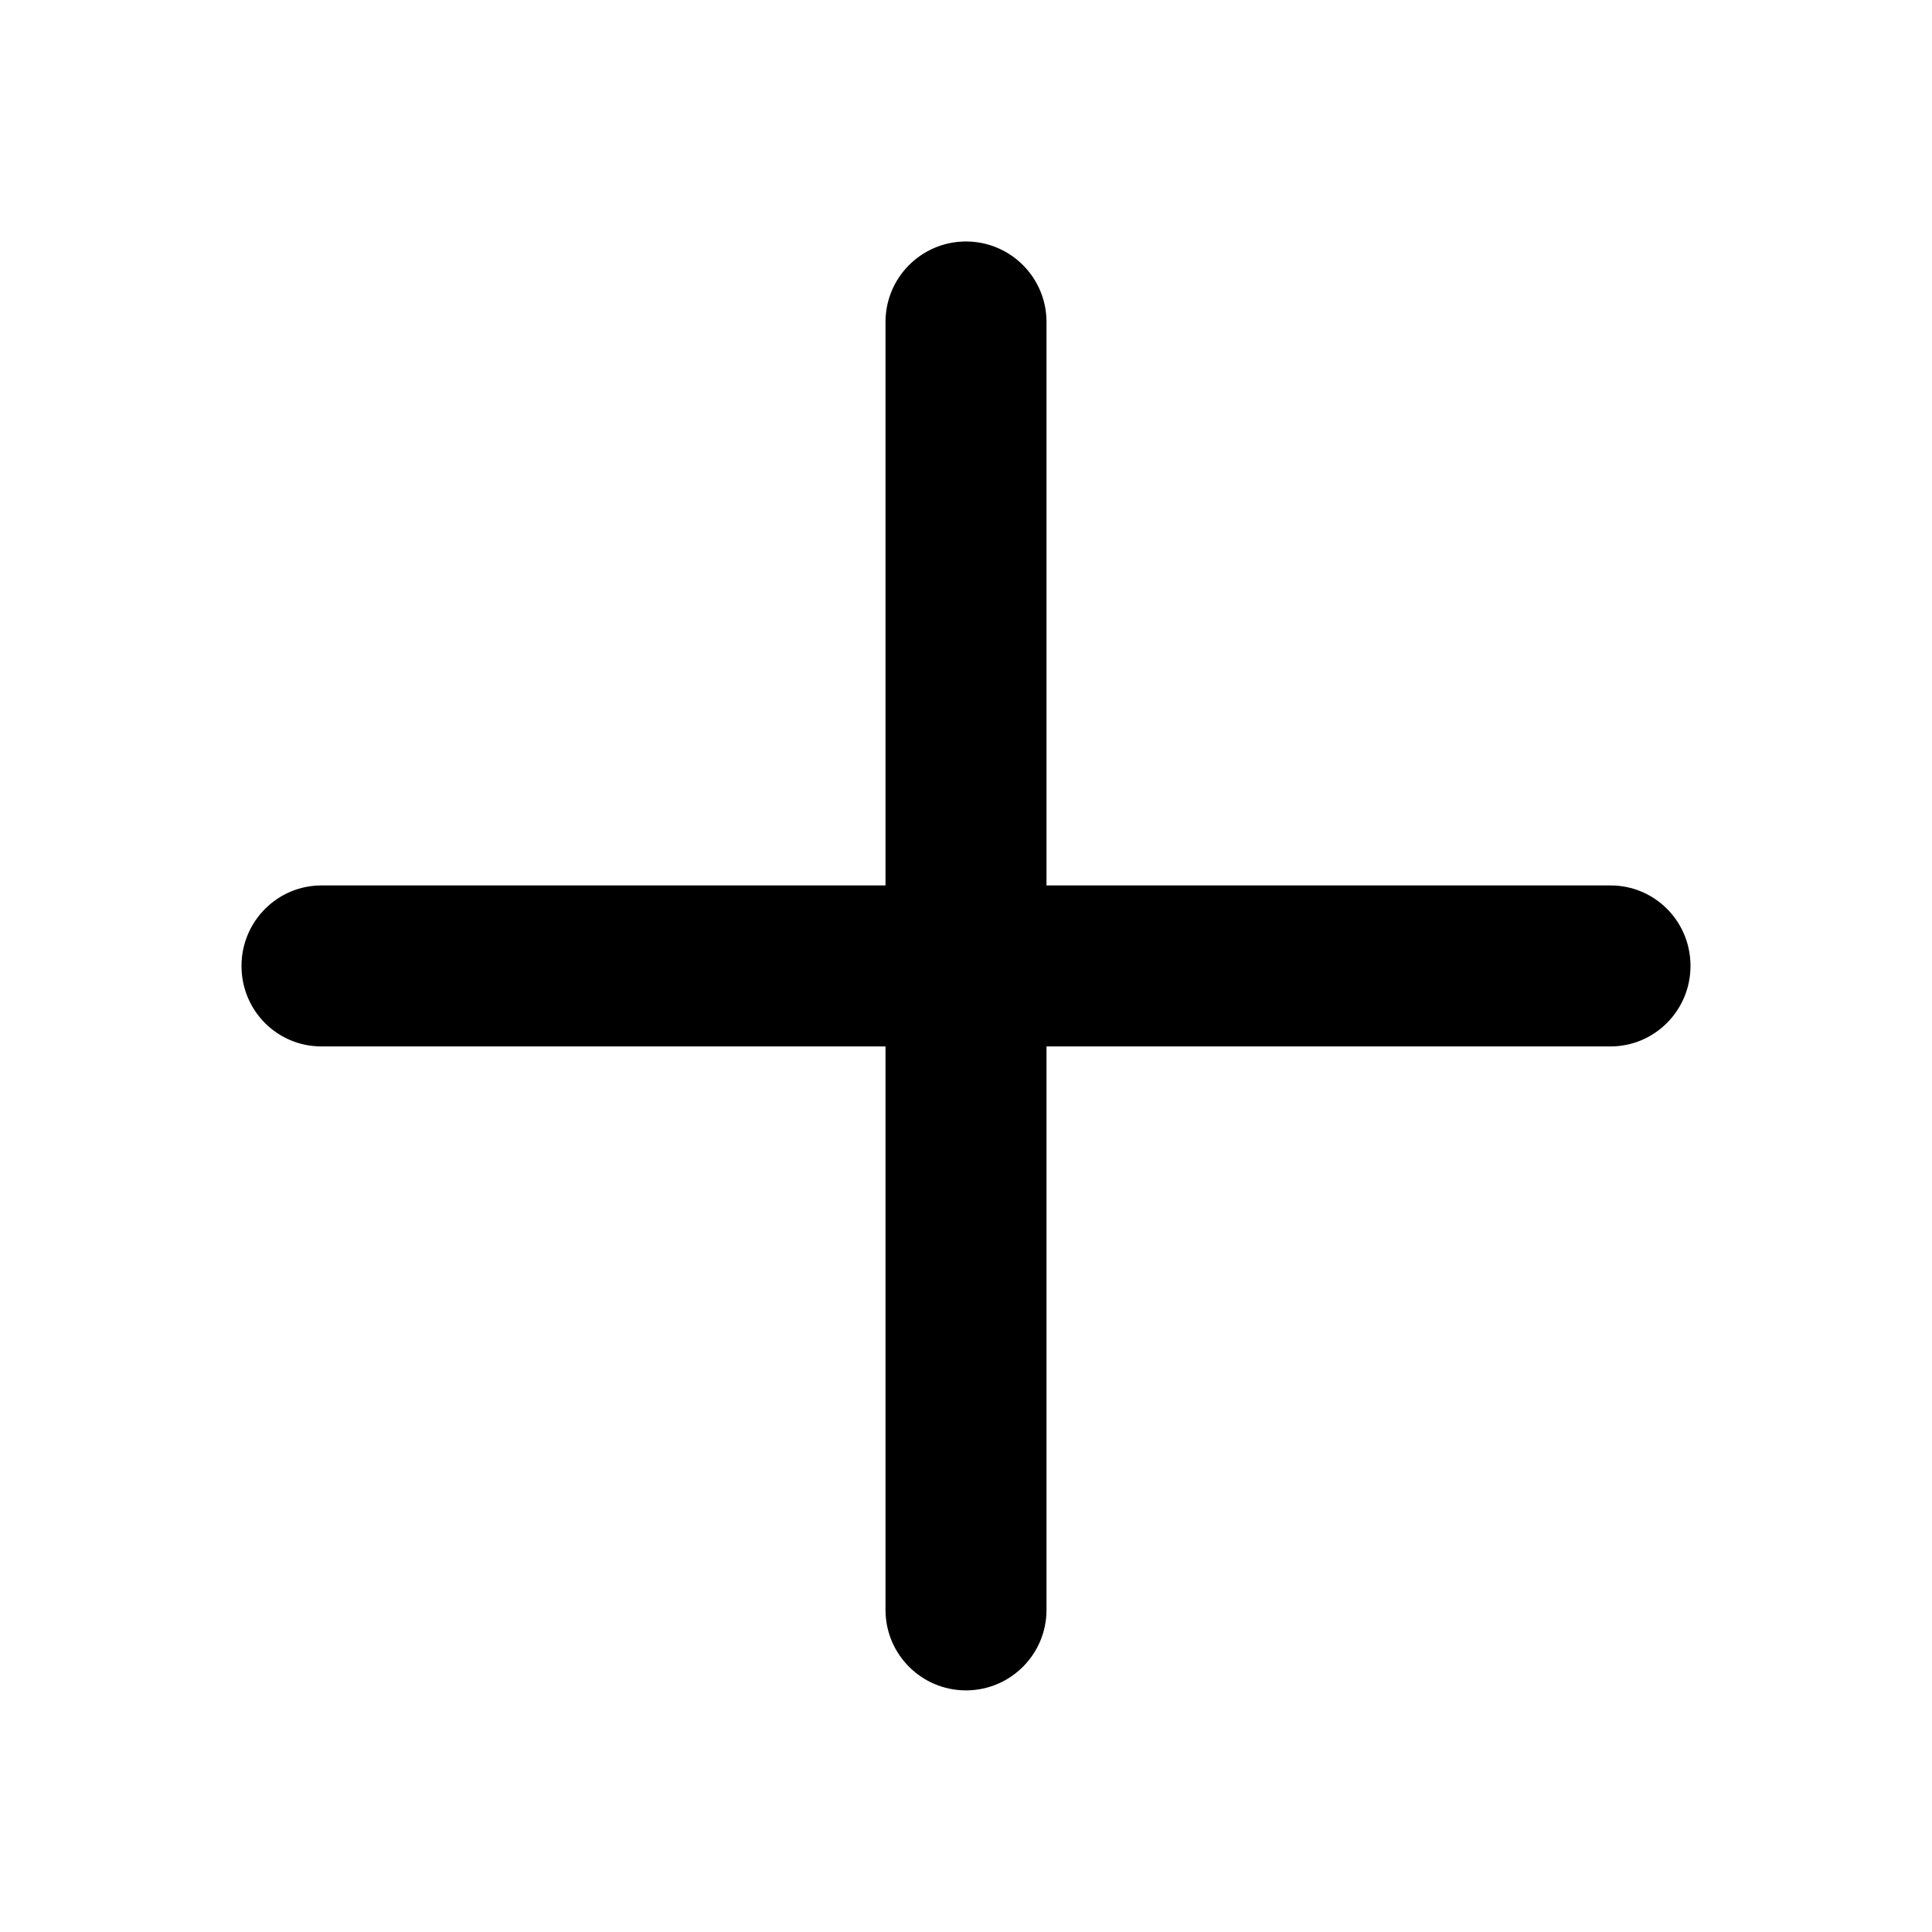
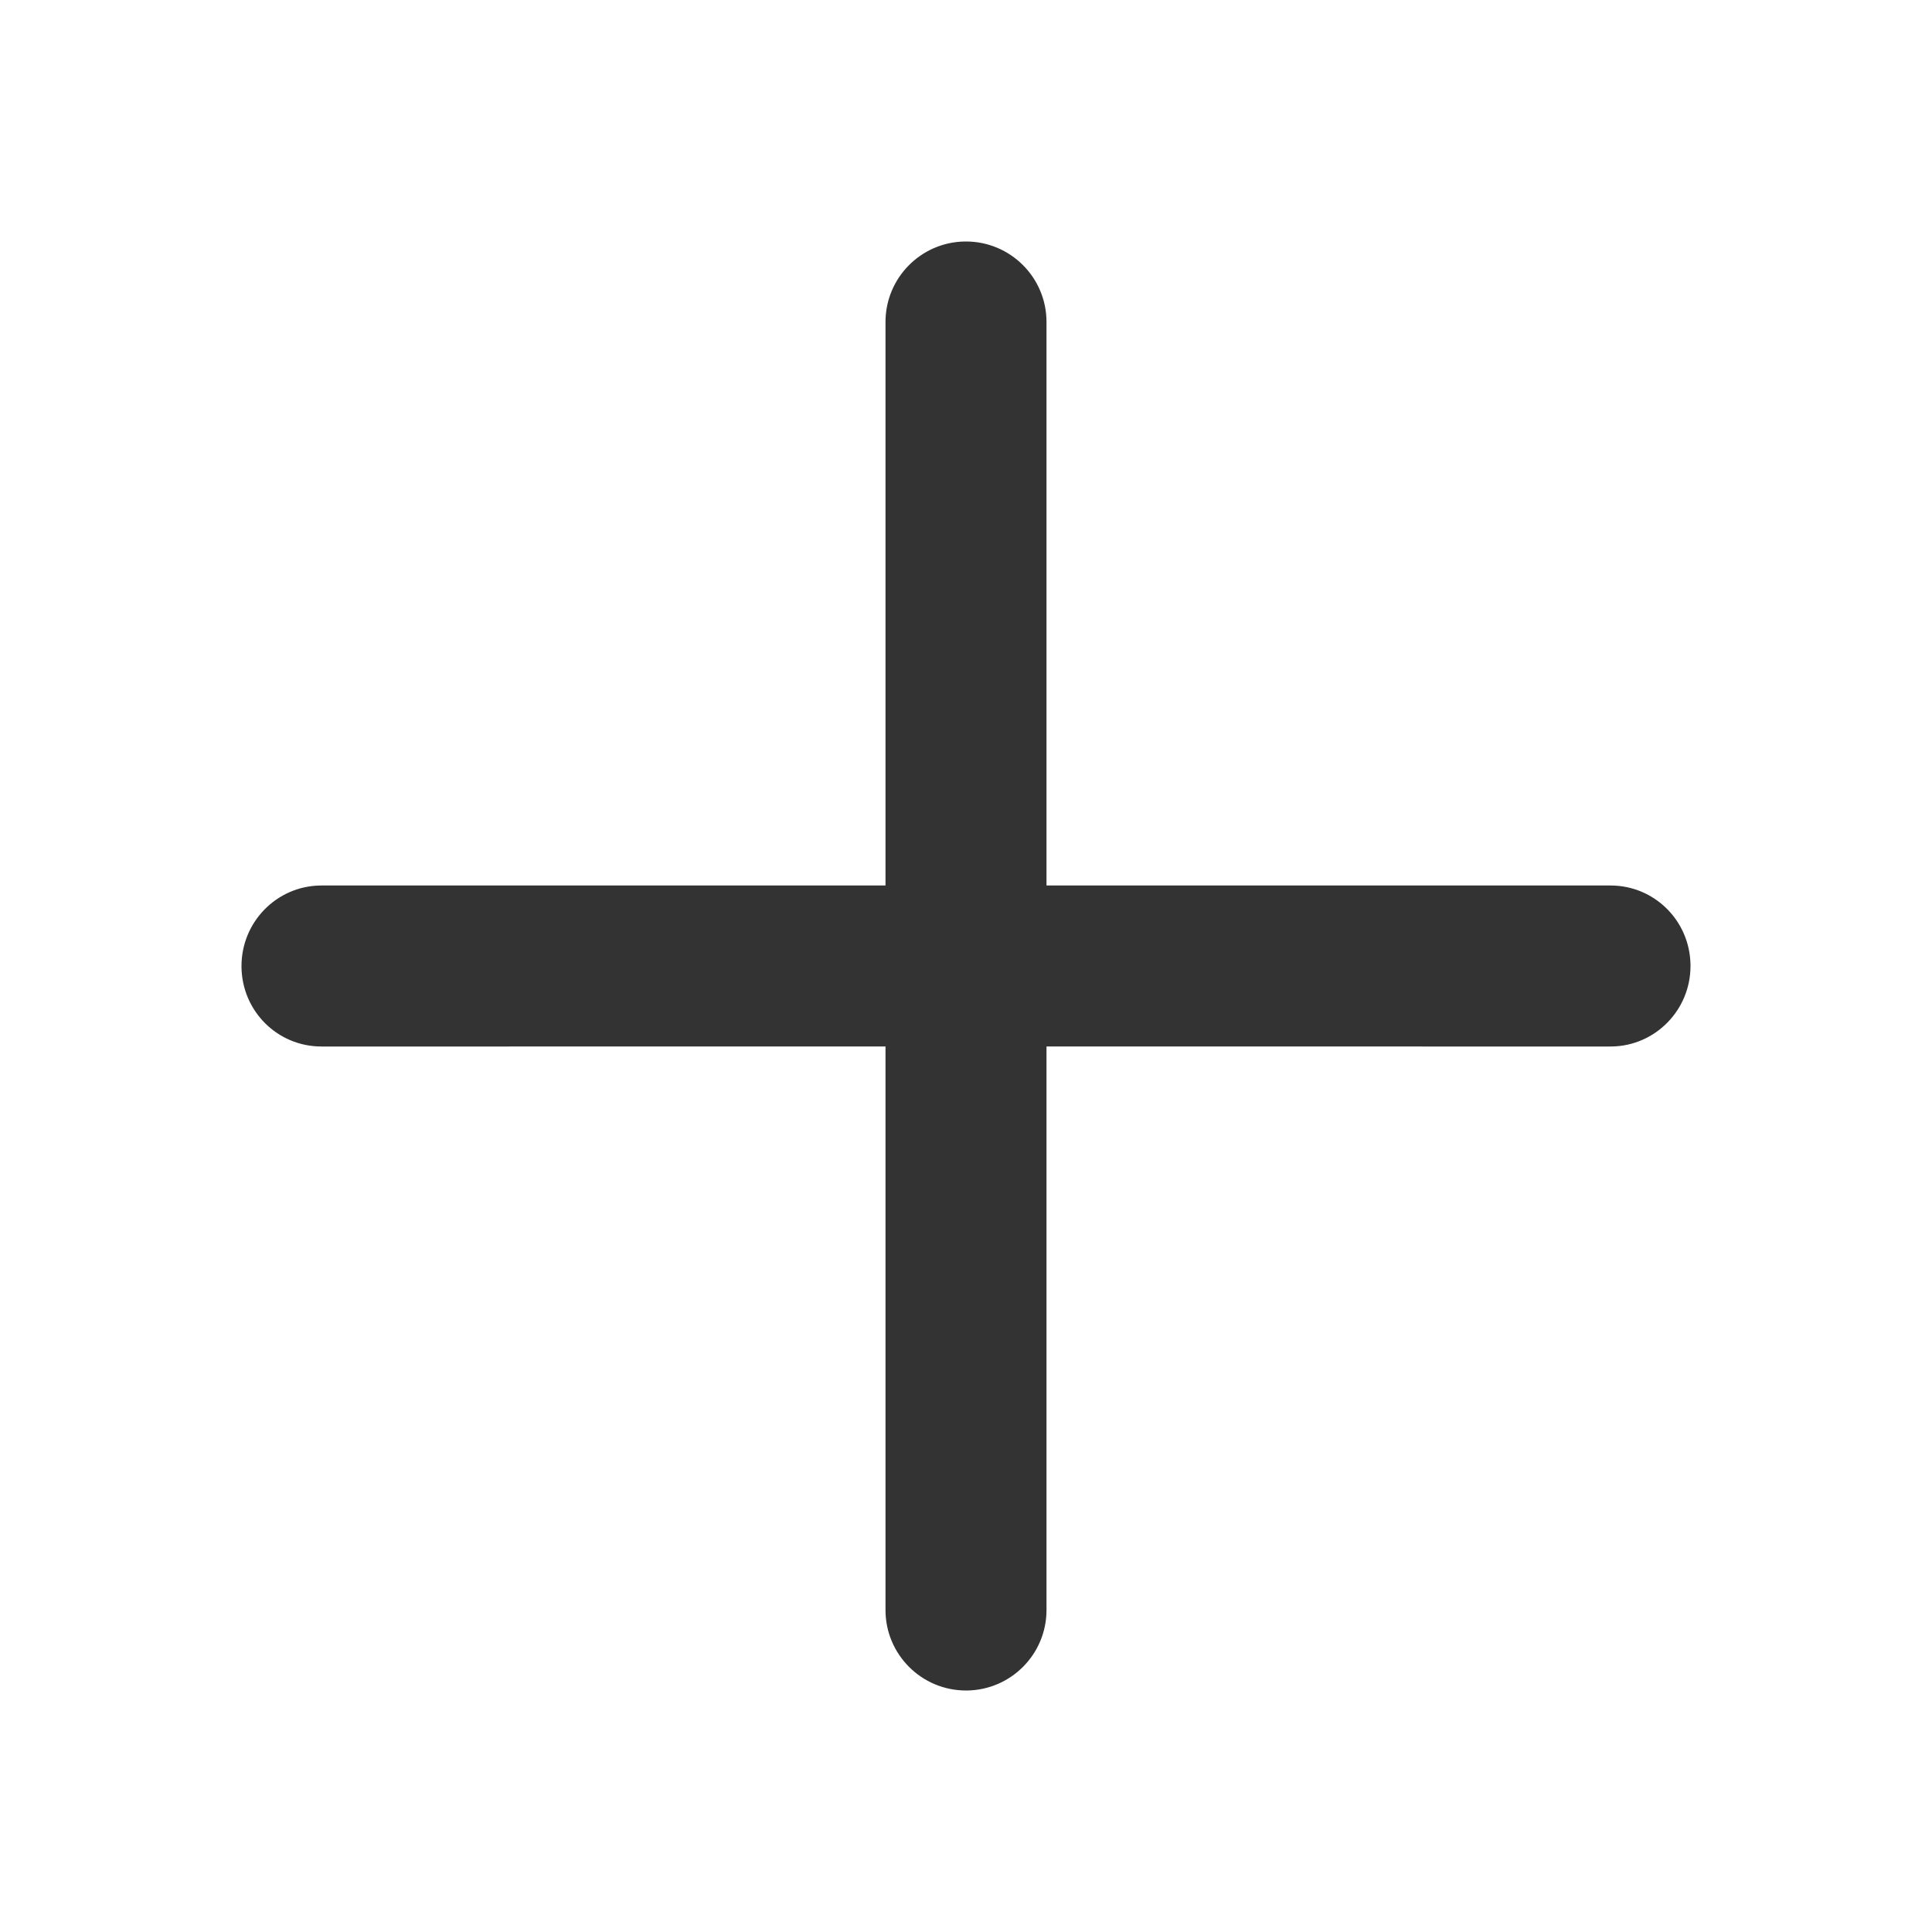
<svg xmlns="http://www.w3.org/2000/svg" viewBox="0 0 1024 1024">
-   <path d="M512 127.99c23.564 0 42.667 19.104 42.667 42.658l-.001 298.652h298.966c23.148 0 41.988 18.566 42.362 41.953l.006.71c0 23.55-18.987 42.664-42.368 42.664H554.666v298.652c0 23.323-18.717 42.275-41.96 42.652l-.706.005c-23.564 0-42.667-19.102-42.667-42.657V554.627H170.368c-23.148 0-41.988-18.524-42.362-41.952l-.006-.711c0-23.55 18.987-42.664 42.368-42.664h298.965V170.648c0-23.323 18.718-42.275 41.961-42.651l.706-.006z" fill="currentColor" fill-rule="evenodd" />
+   <path fill="#333" fill-rule="evenodd" d="M512,128 C535.564,128 554.667,147.104 554.667,170.66 L554.666,469.333 L853.632,469.333 C876.78,469.333 895.62,487.9 896,511.29 L896,512 C896,535.316 877.391,554.284 854.332,554.661 L853.632,554.667 L554.666,554.666 L554.667,853.34 C554.667,876.665 535.949,895.618 512.706,896 L512,896 C488.436,896 469.333,876.896 469.333,853.34 L469.333,554.666 L170.368,554.667 C147.22,554.667 128.38,536.141 128,512.711 L128,512 C128,488.684 146.609,469.716 169.668,469.339 L170.368,469.333 L469.333,469.333 L469.333,170.66 C469.333,147.335 488.051,128.382 511.294,128 L512,128 Z" />
</svg>
